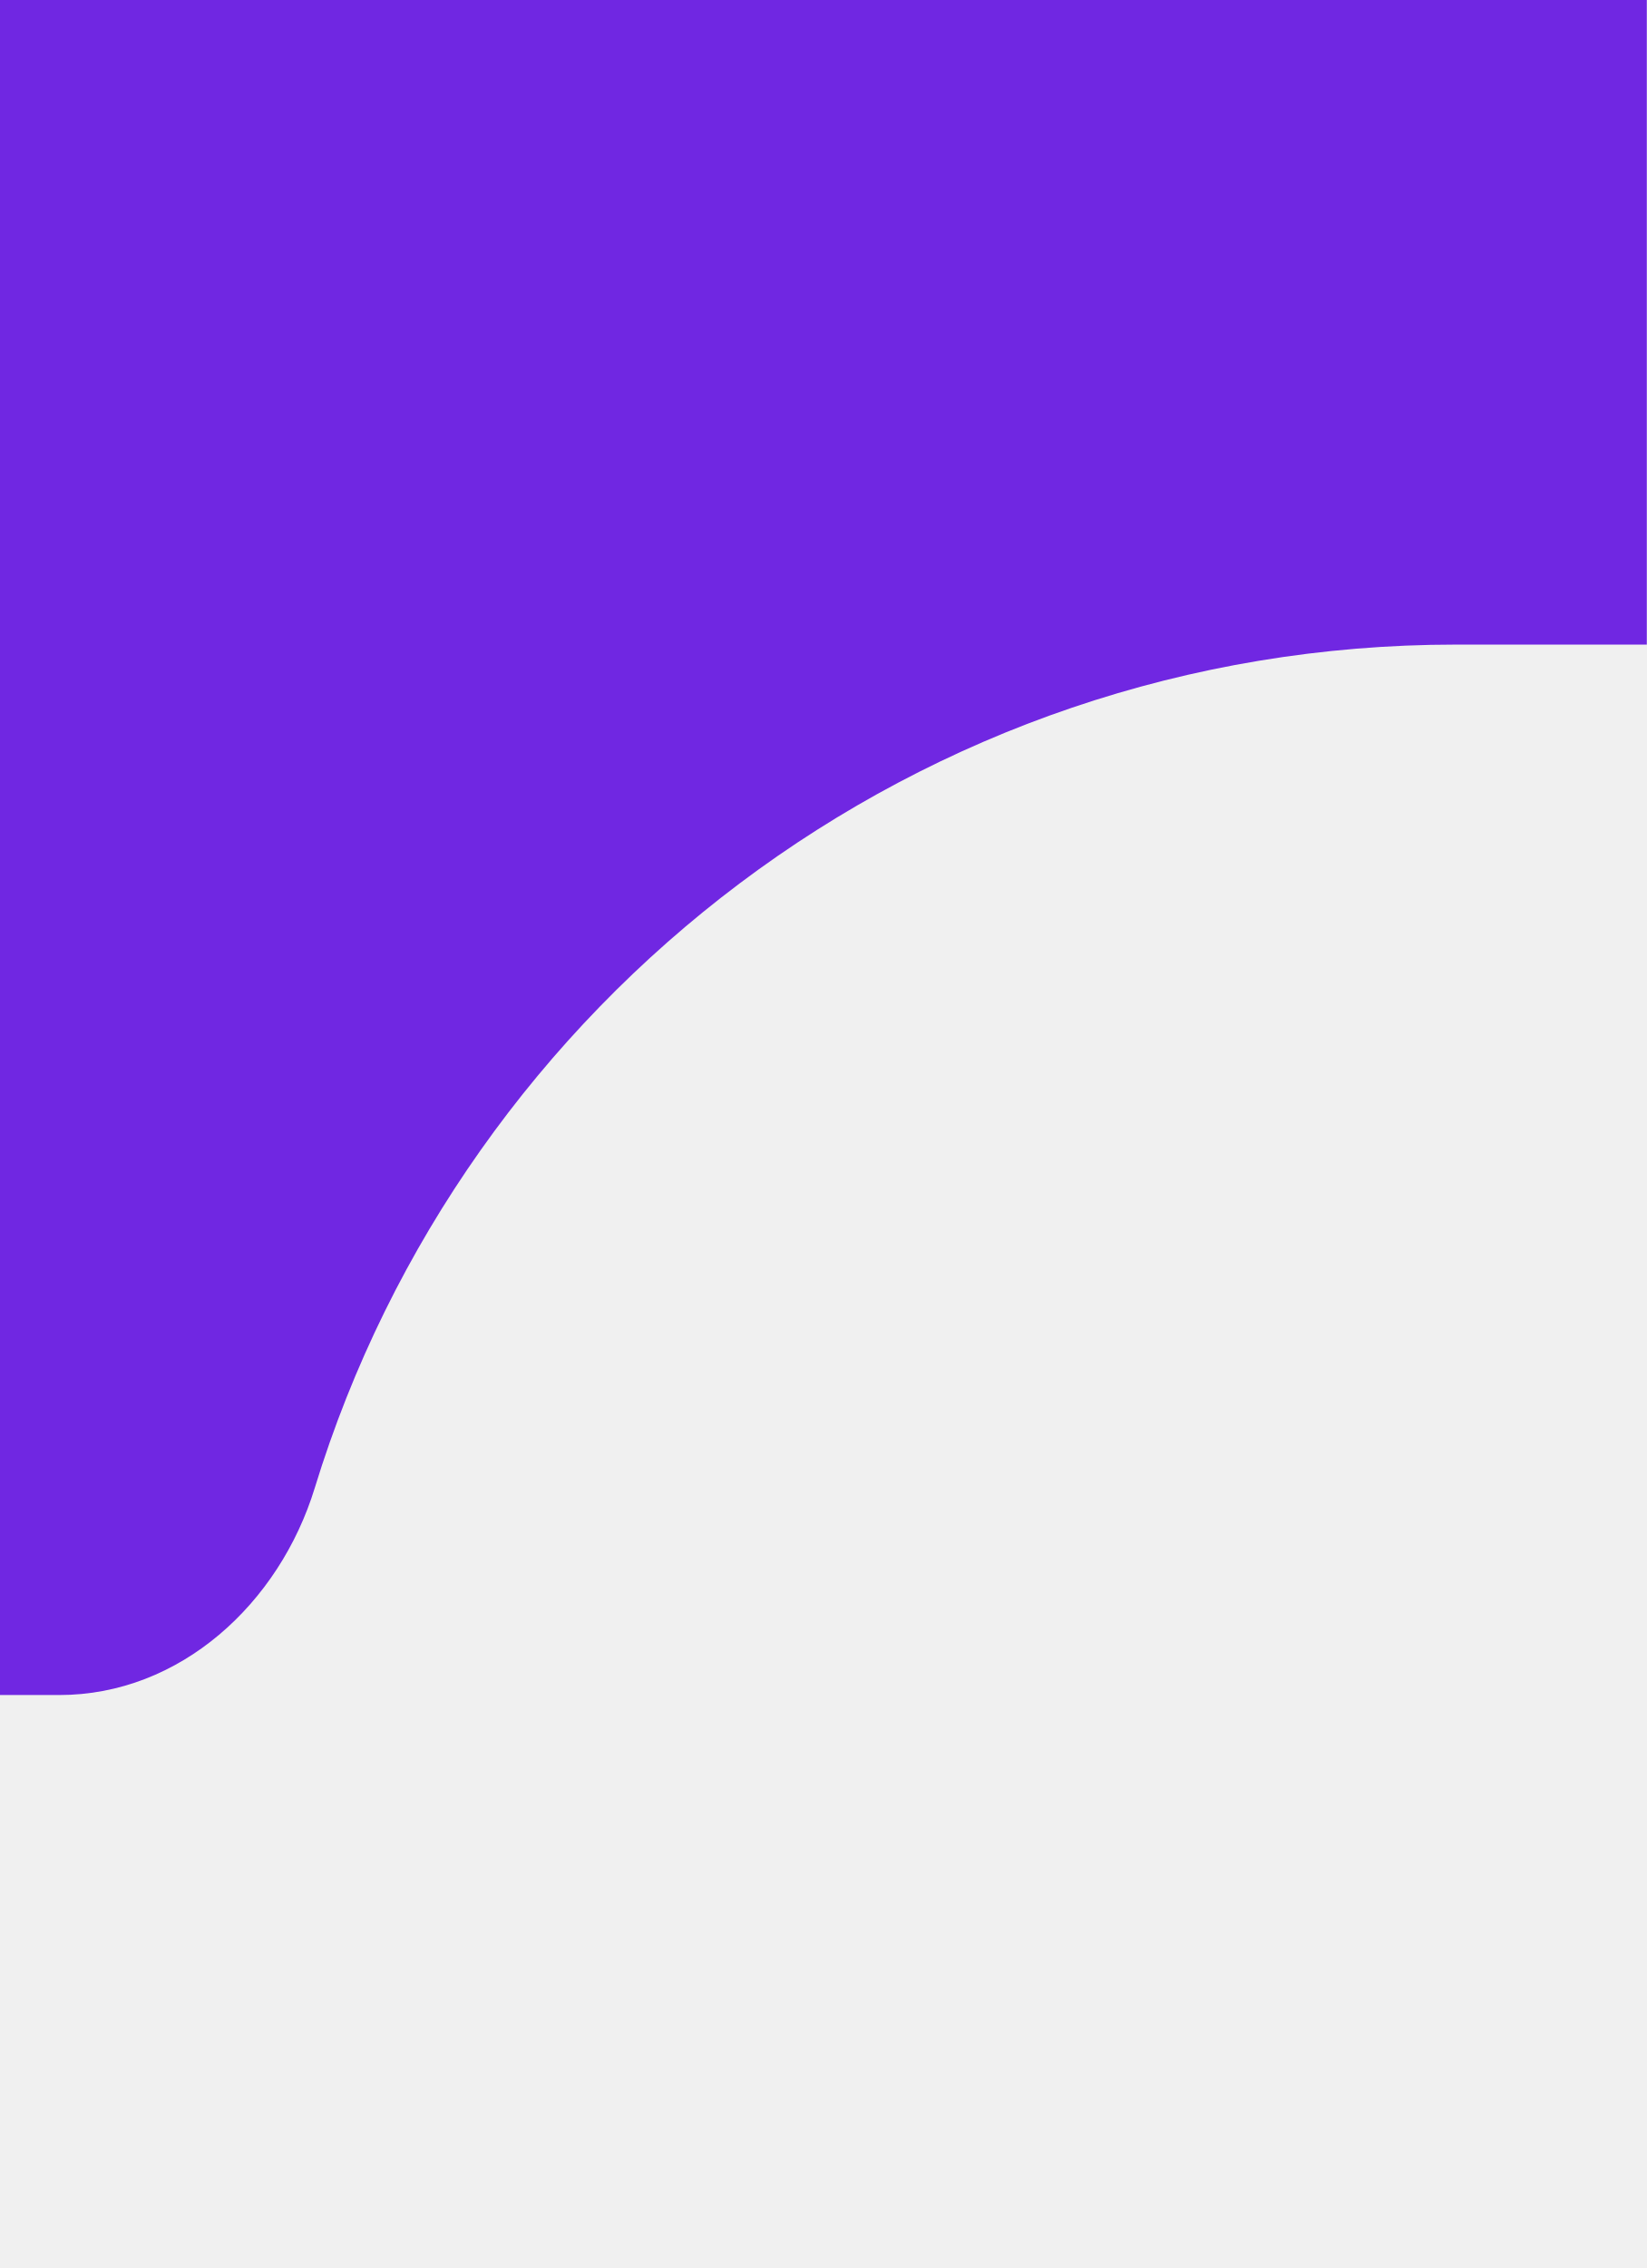
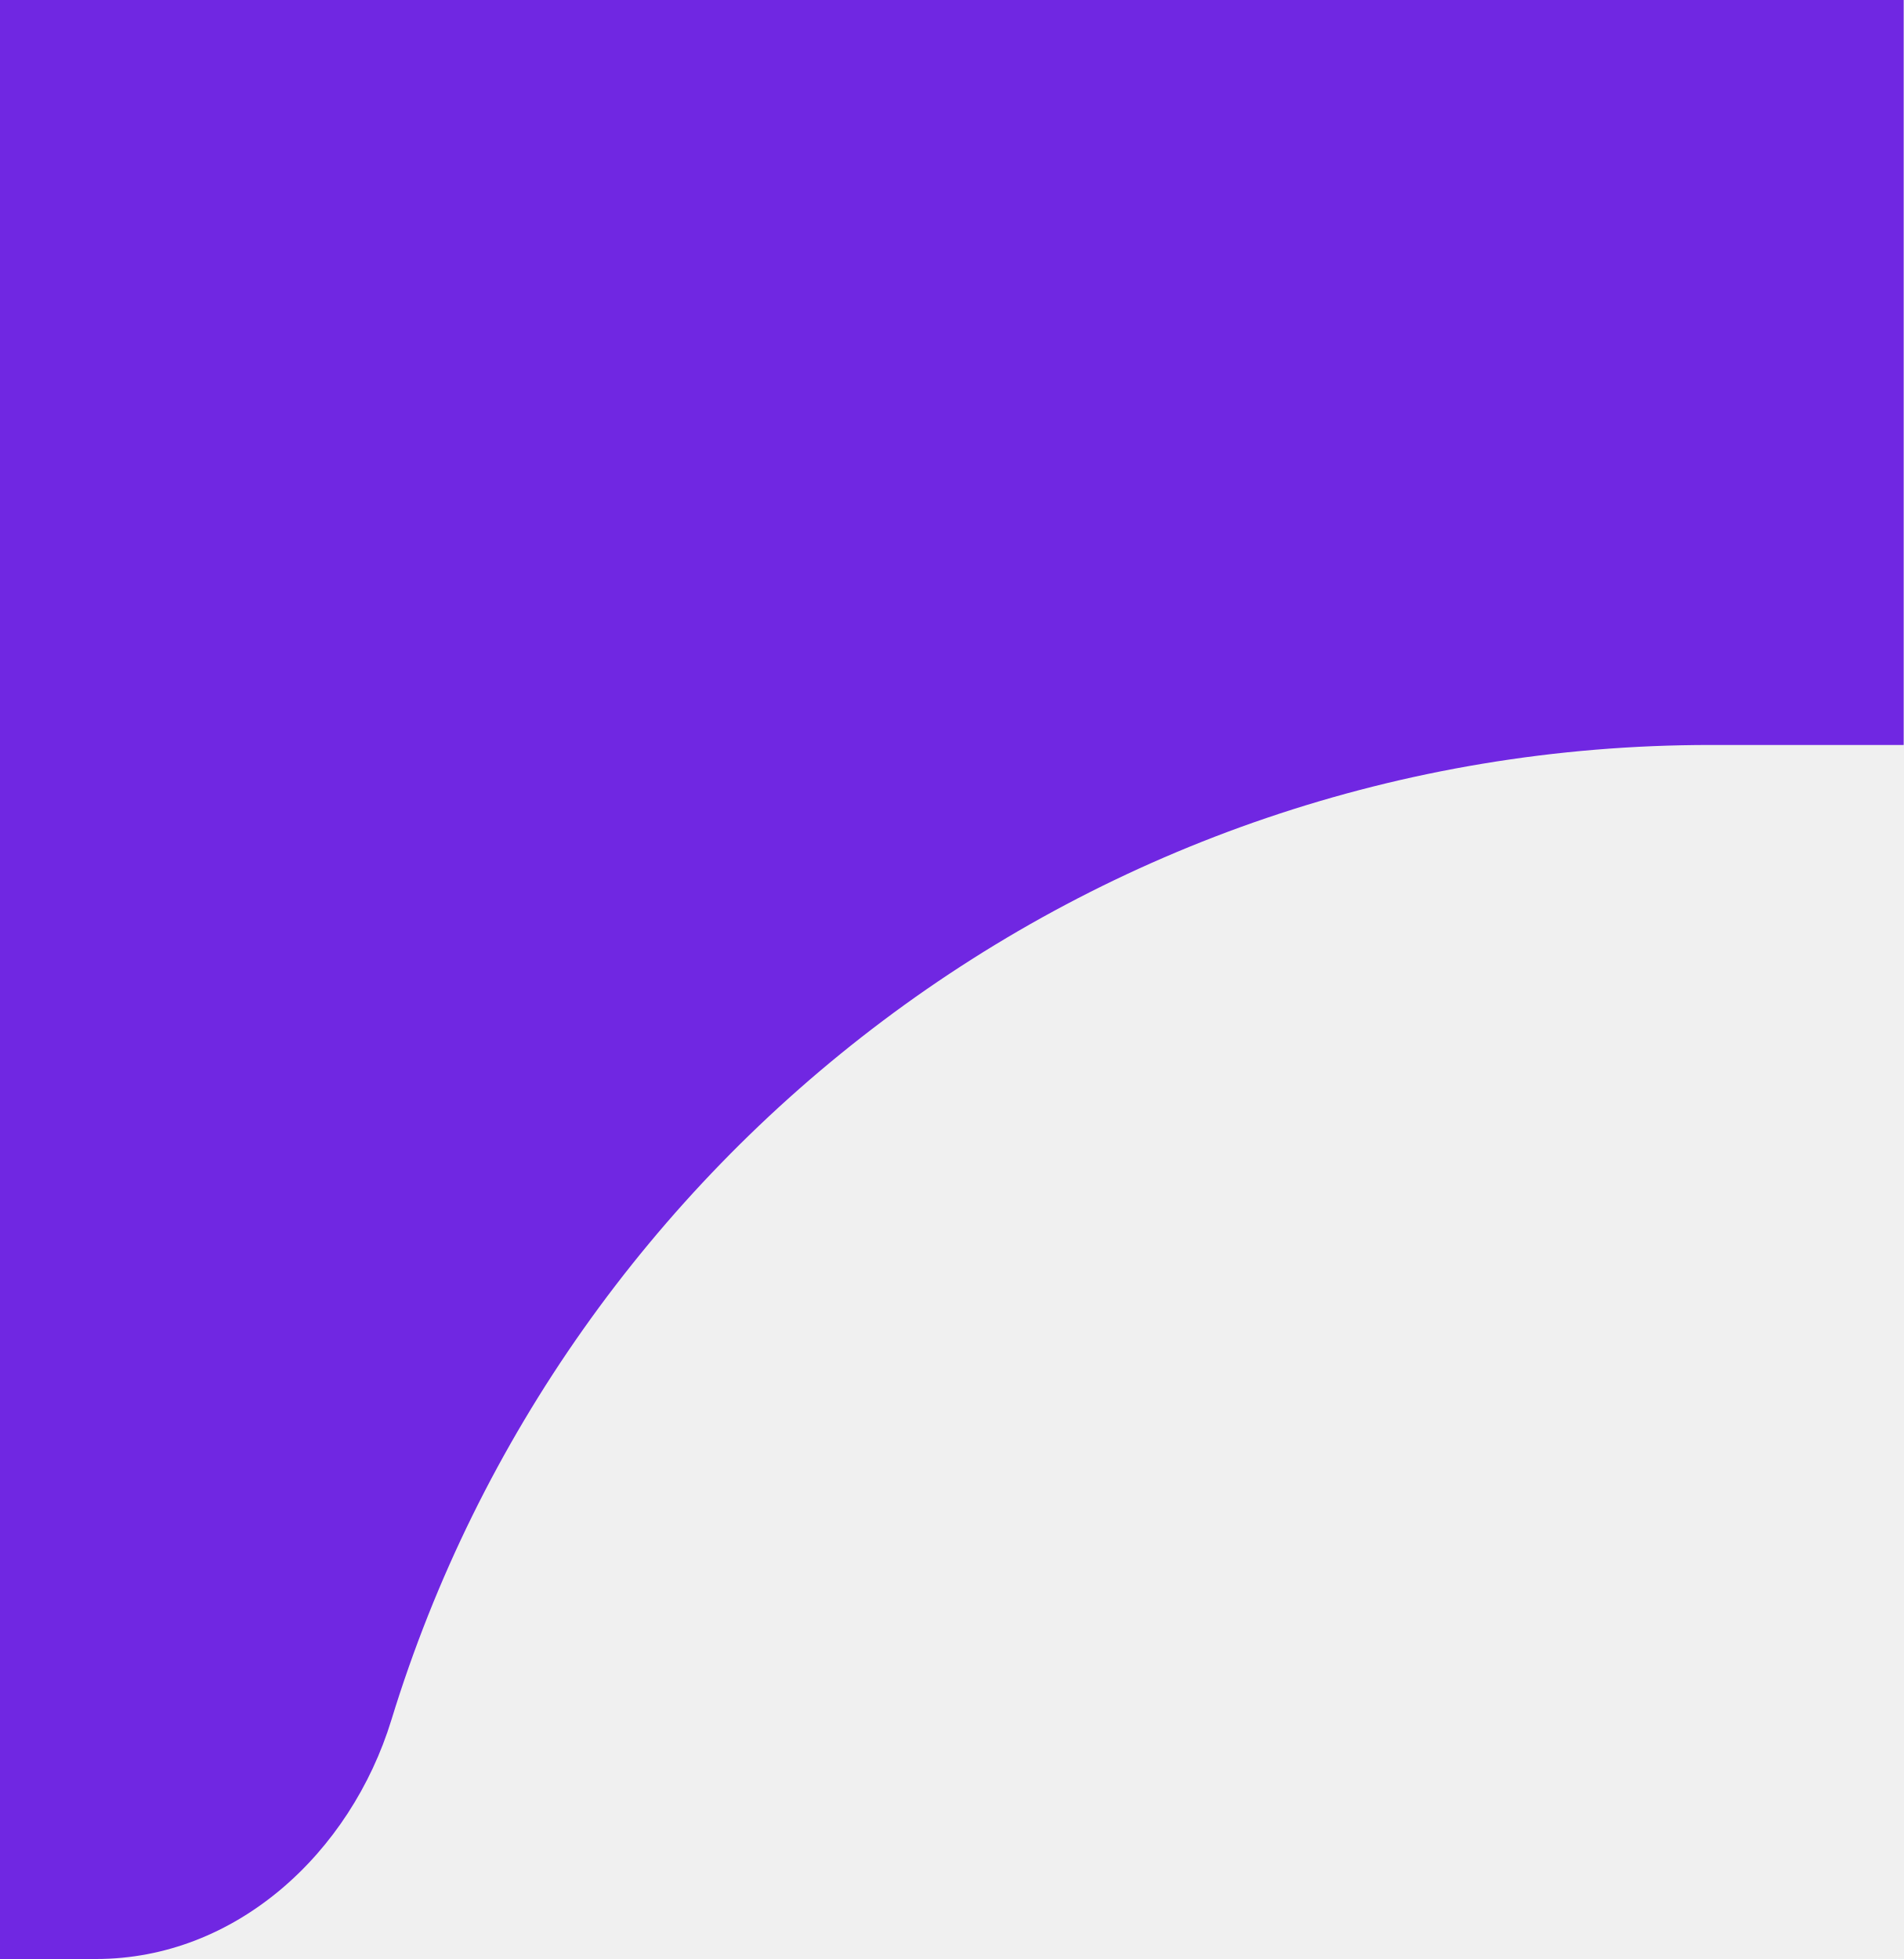
- <svg xmlns="http://www.w3.org/2000/svg" width="69" height="95" viewBox="0 0 69 95" fill="none">
-   <g clip-path="url(#clip0_6006_142)">
-     <path fill-rule="evenodd" clip-rule="evenodd" d="M-490 10C-490 4.477 -485.523 0 -480 0H1420C1425.52 0 1430 4.477 1430 10V94.99C1430 94.996 1430 95 1429.99 95V95C1429.98 95 1429.98 94.996 1429.98 94.99C1429.45 81.651 1418.47 71 1405 71H1146.52C1141.46 71 1137.3 67.167 1135.81 62.326C1129.54 41.872 1110.51 27 1088 27H61C38.492 27 19.458 41.872 13.188 62.326C11.704 67.167 7.545 71 2.481 71H-465C-478.469 71 -489.45 81.651 -489.98 94.99C-489.98 94.996 -489.985 95 -489.99 95V95C-489.996 95 -490 94.996 -490 94.99V10Z" fill="#7027E2" />
+ <svg xmlns="http://www.w3.org/2000/svg" width="69" height="71" viewBox="0 0 69 71" fill="none">
+   <g clip-path="url(#clip0_6333_145)">
+     <path d="M1431 94.989C1431 94.995 1431 95 1430.99 95V95C1430.98 95 1430.98 94.995 1430.98 94.989C1430.45 81.651 1419.47 71 1406 71H1147.52C1142.45 71 1138.3 67.167 1136.81 62.326C1130.54 41.872 1111.51 27 1089 27H62C39.492 27 20.459 41.872 14.189 62.326C12.705 67.167 8.546 71 3.482 71H-464C-477.469 71 -488.448 81.651 -488.978 94.989C-488.978 94.995 -488.983 95 -488.989 95V95C-488.995 95 -489 94.995 -489 94.989V10C-489 4.477 -484.523 0 -479 0H1421C1426.52 0 1431 4.477 1431 10V94.989Z" fill="#7027E2" />
  </g>
  <defs>
-     <clipPath id="clip0_6006_142">
-       <rect width="69" height="95" fill="white" />
+     <clipPath id="clip0_6333_145">
+       <rect width="69" height="71" fill="white" />
    </clipPath>
  </defs>
</svg>
